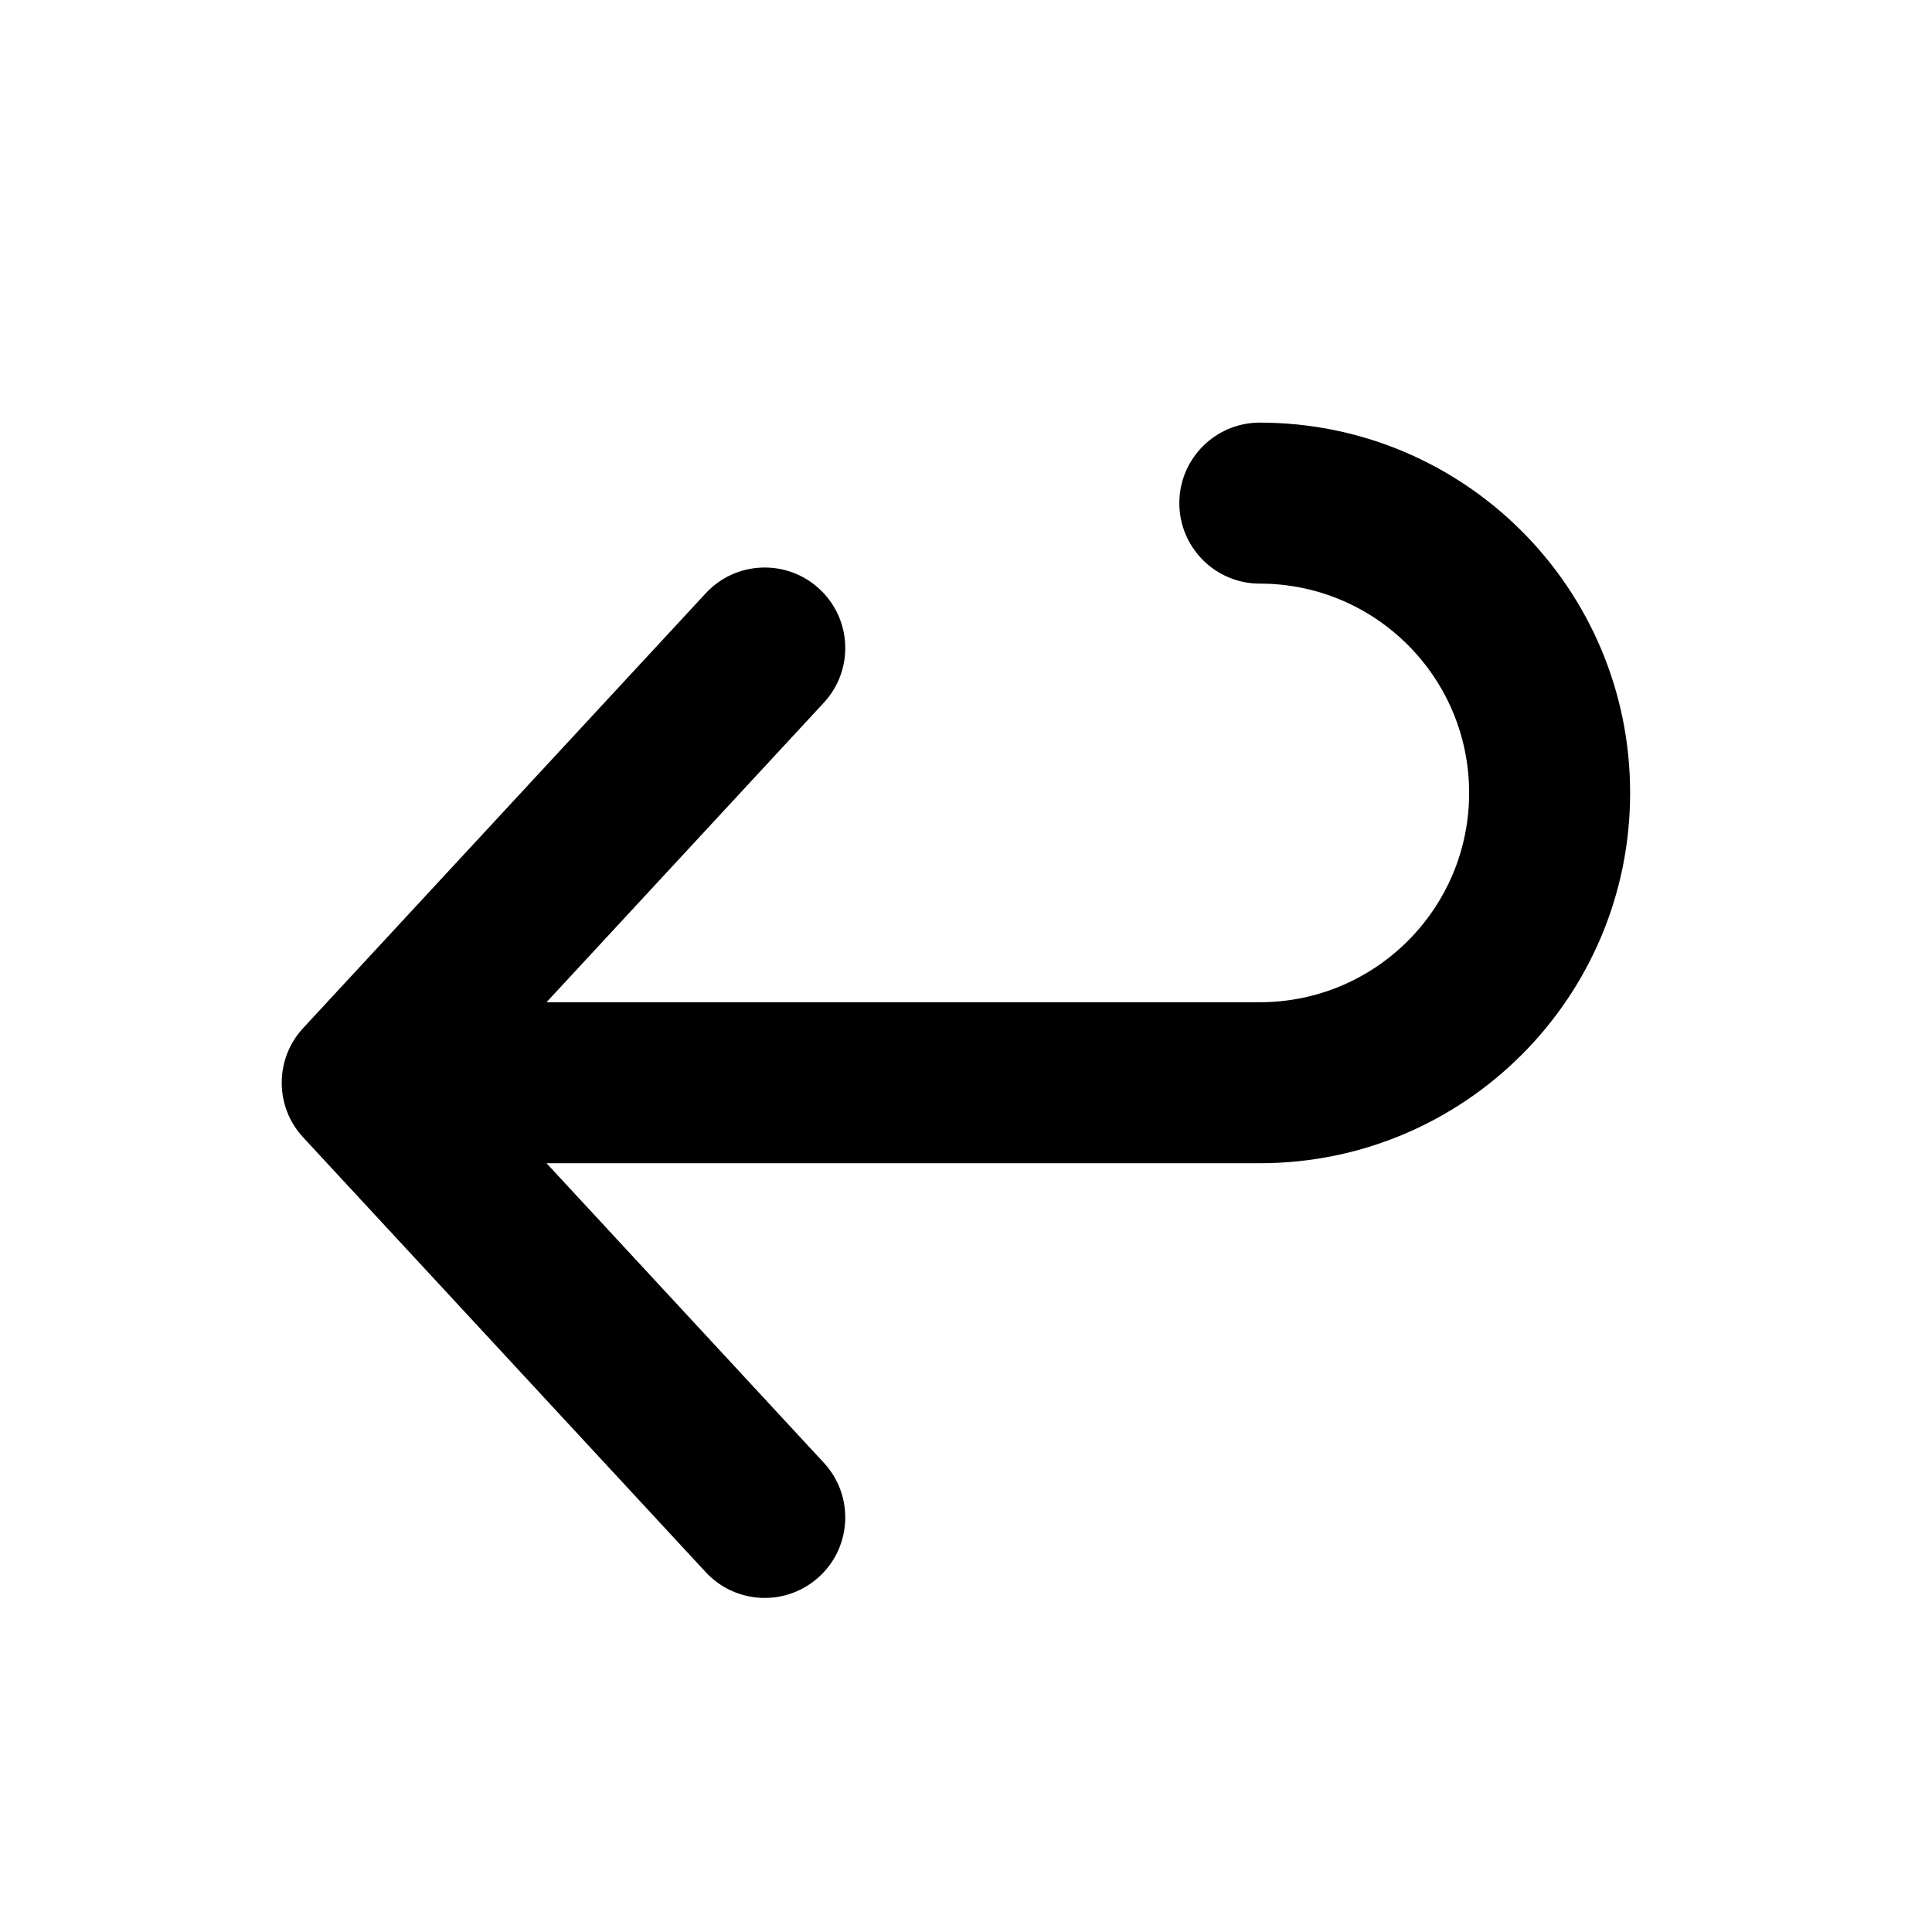
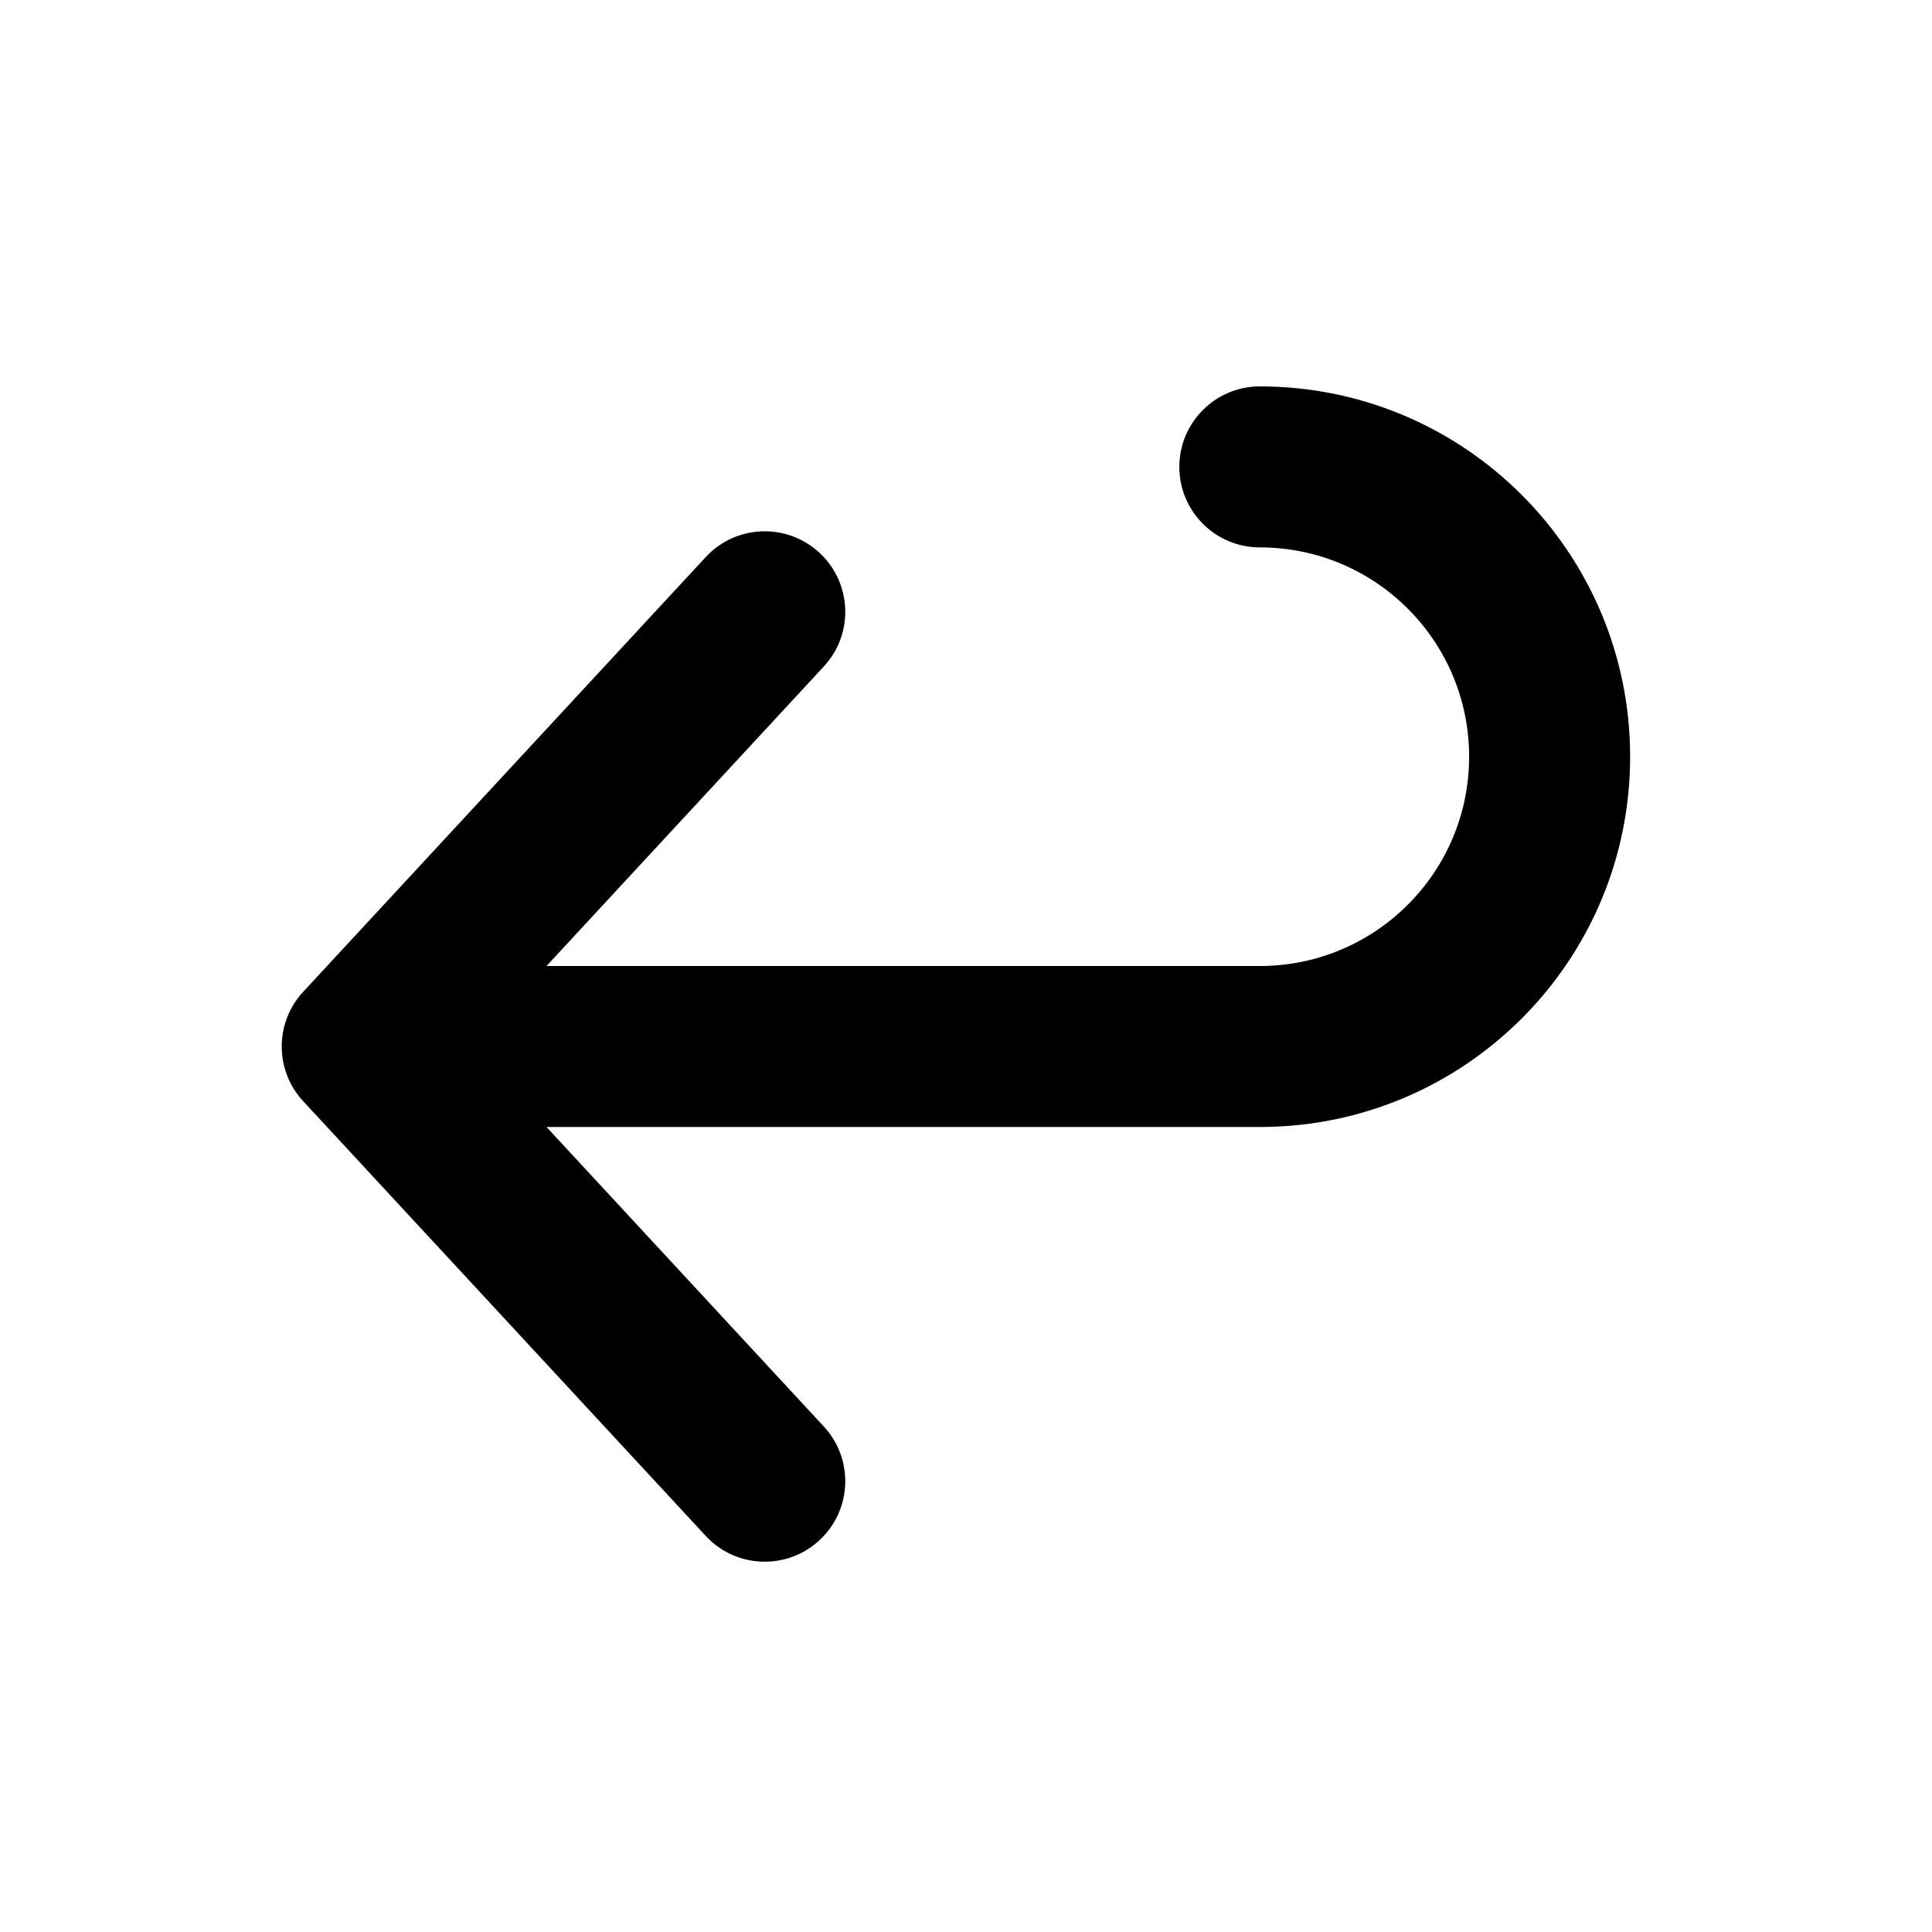
<svg xmlns="http://www.w3.org/2000/svg" width="24" height="24" viewBox="0 0 24 24">
-   <path d="M6.789,12.45 L15.65,12.45 C17.086,12.45 18.25,11.286 18.25,9.85 C18.25,8.414 17.086,7.25 15.65,7.25 C15.098,7.25 14.65,6.802 14.65,6.25 C14.65,5.698 15.098,5.25 15.65,5.25 C18.191,5.25 20.25,7.309 20.25,9.85 C20.25,12.391 18.191,14.45 15.65,14.45 L6.789,14.45 L10.234,18.171 C10.609,18.576 10.585,19.209 10.179,19.584 C9.774,19.959 9.141,19.935 8.766,19.529 L3.766,14.129 C3.411,13.746 3.411,13.154 3.766,12.771 L8.766,7.371 C9.141,6.965 9.774,6.941 10.179,7.316 C10.585,7.691 10.609,8.324 10.234,8.729 L6.789,12.45 Z" />
+   <path d="M6.789,12 L15.65,12 C17.086,12 18.25,10.836 18.25,9.4 C18.25,7.964 17.086,6.8 15.65,6.8 C15.098,6.8 14.65,6.352 14.65,5.8 C14.65,5.248 15.098,4.8 15.65,4.8 C18.191,4.8 20.25,6.859 20.25,9.4 C20.25,11.941 18.191,14 15.65,14 L6.789,14 L10.234,17.721 C10.609,18.126 10.585,18.759 10.179,19.134 C9.774,19.509 9.141,19.485 8.766,19.079 L3.766,13.679 C3.411,13.296 3.411,12.704 3.766,12.321 L8.766,6.921 C9.141,6.515 9.774,6.491 10.179,6.866 C10.585,7.241 10.609,7.874 10.234,8.279 L6.789,12 Z" />
</svg>
